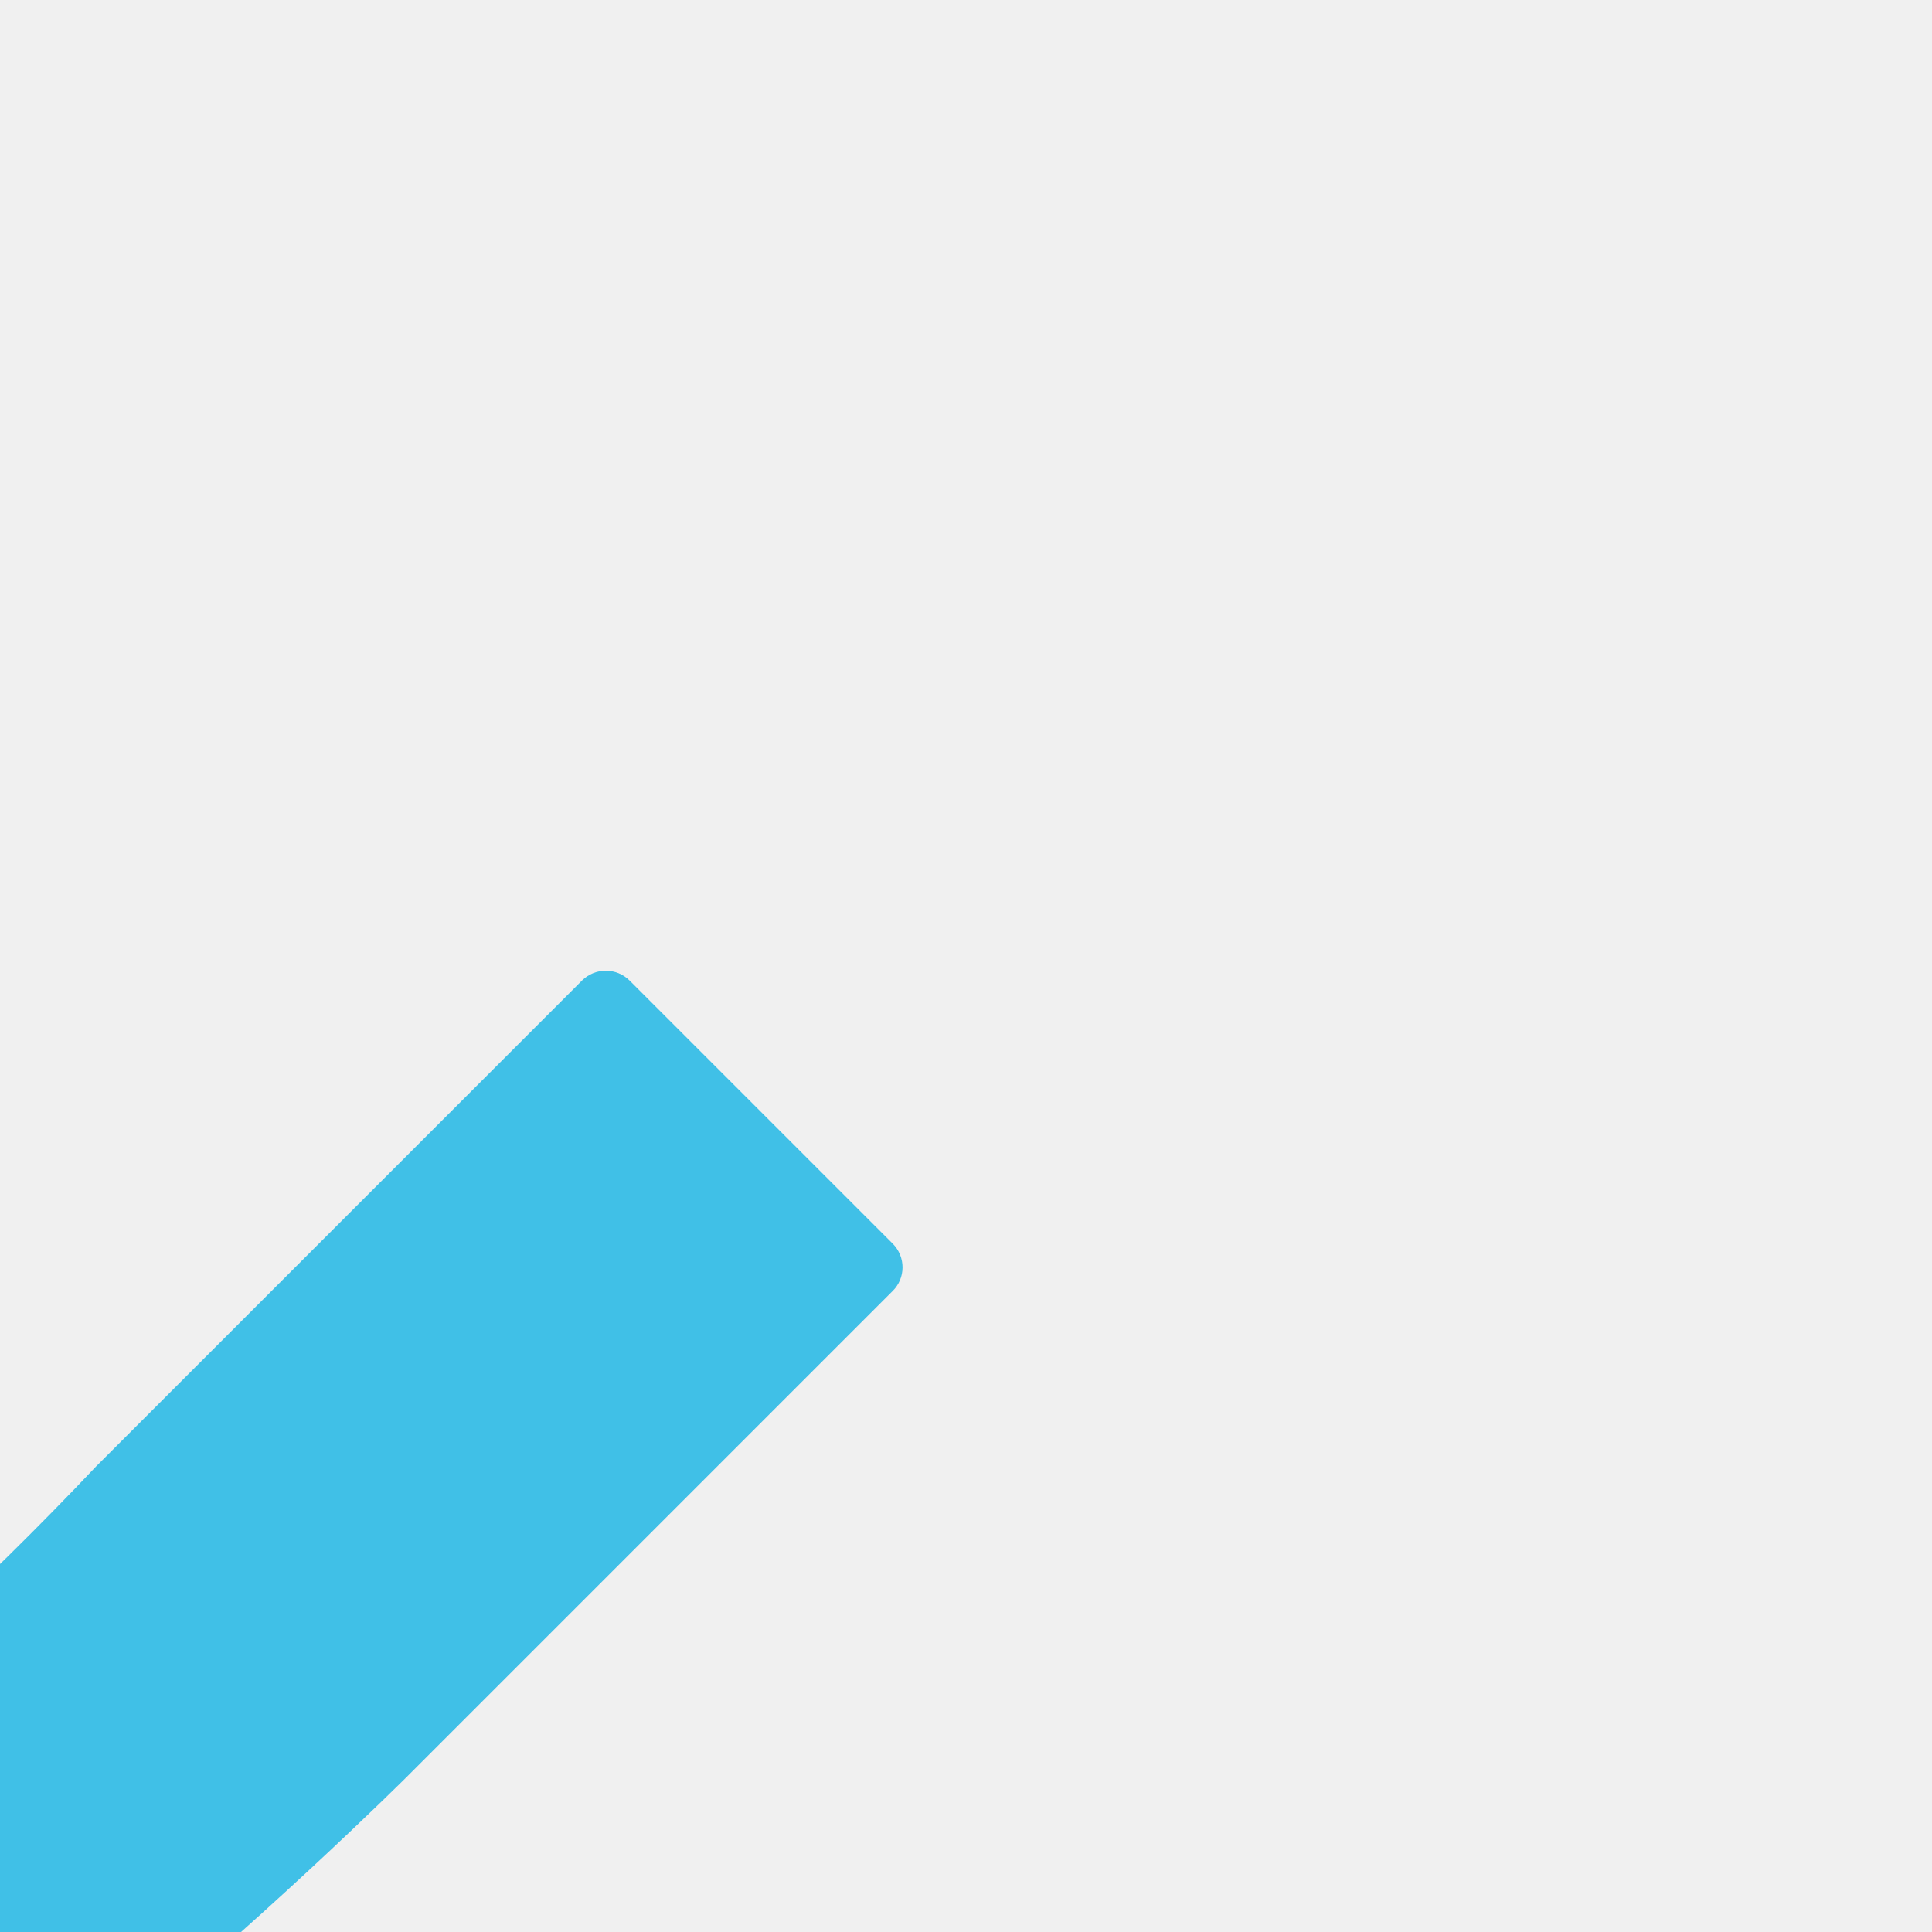
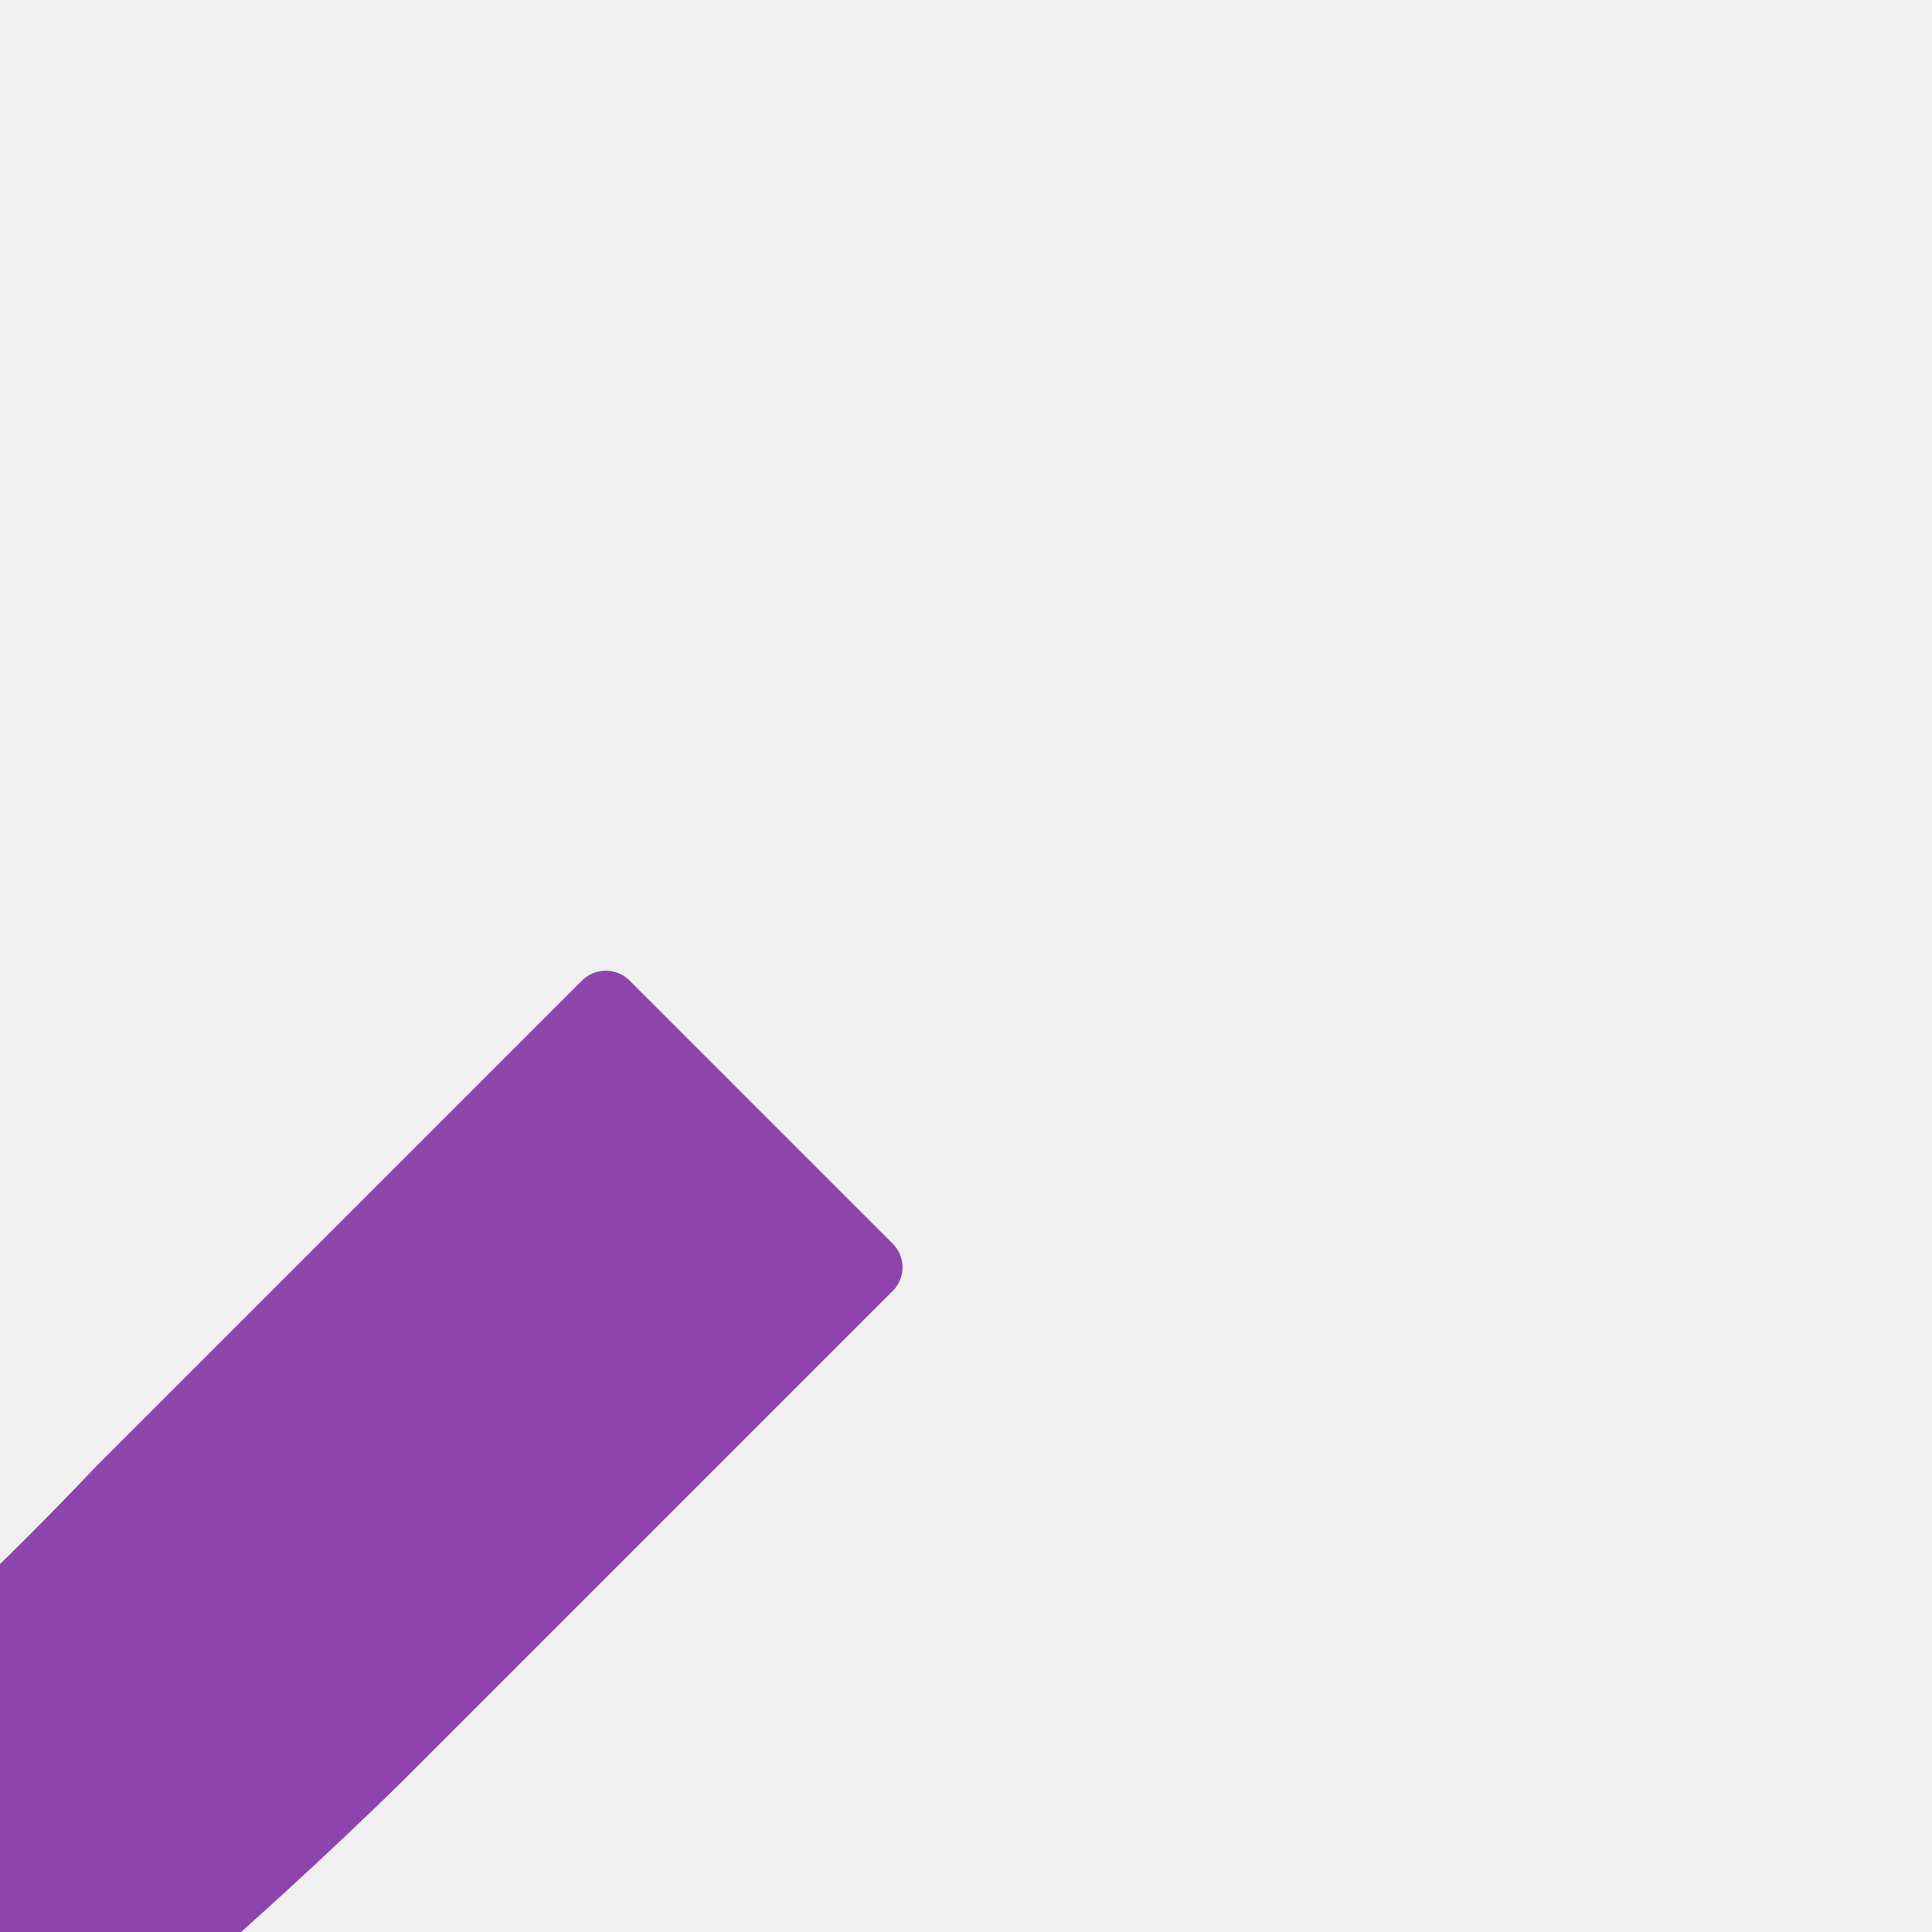
<svg xmlns="http://www.w3.org/2000/svg" width="203px" height="203px" viewBox="0 0 128 128" aria-hidden="true" role="img" class="iconify iconify--noto" preserveAspectRatio="xMidYMid meet" fill="#ffffff" transform="rotate(45)">
  <g id="SVGRepo_bgCarrier" stroke-width="0" />
  <g id="SVGRepo_tracerCarrier" stroke-linecap="round" stroke-linejoin="round" />
  <g id="SVGRepo_iconCarrier">
-     <path d="M100.08 16.44H75.44c-1.24 0-2.24 1-2.24 2.24v45.53c.31 10.84-.18 23.69-1.52 25.89c-.1.13-.2.28-.27.43c-1.6 3.33-6.9 6.78-12.99 6.78c-6.33 0-13.78-5.46-15.94-11.68a2.24 2.24 0 0 0-2.79-1.41l-20.47 6.41c-1.06.33-1.7 1.38-1.53 2.48c.01.07.03.14.04.2c2.32 17.58 18.94 29.38 41.46 29.38c22.53 0 39.16-11.81 41.48-29.4c.02-.1.04-.19.05-.29c1.56-15.02 1.58-28.71 1.58-28.85V18.68c.02-1.23-.98-2.24-2.22-2.24z" fill="#40C0E7" />
+     <path d="M100.08 16.44H75.44c-1.24 0-2.24 1-2.24 2.24v45.53c.31 10.84-.18 23.69-1.52 25.89c-.1.13-.2.28-.27.43c-1.6 3.33-6.9 6.78-12.99 6.78c-6.33 0-13.78-5.46-15.94-11.68a2.24 2.24 0 0 0-2.79-1.41l-20.47 6.41c-1.06.33-1.7 1.38-1.53 2.48c.01.07.03.14.04.2c2.32 17.58 18.94 29.38 41.46 29.38c22.53 0 39.16-11.81 41.48-29.4c.02-.1.04-.19.05-.29c1.56-15.02 1.58-28.71 1.58-28.85V18.68c.02-1.23-.98-2.24-2.22-2.24z" fill="#8e44ad" />
  </g>
</svg>
